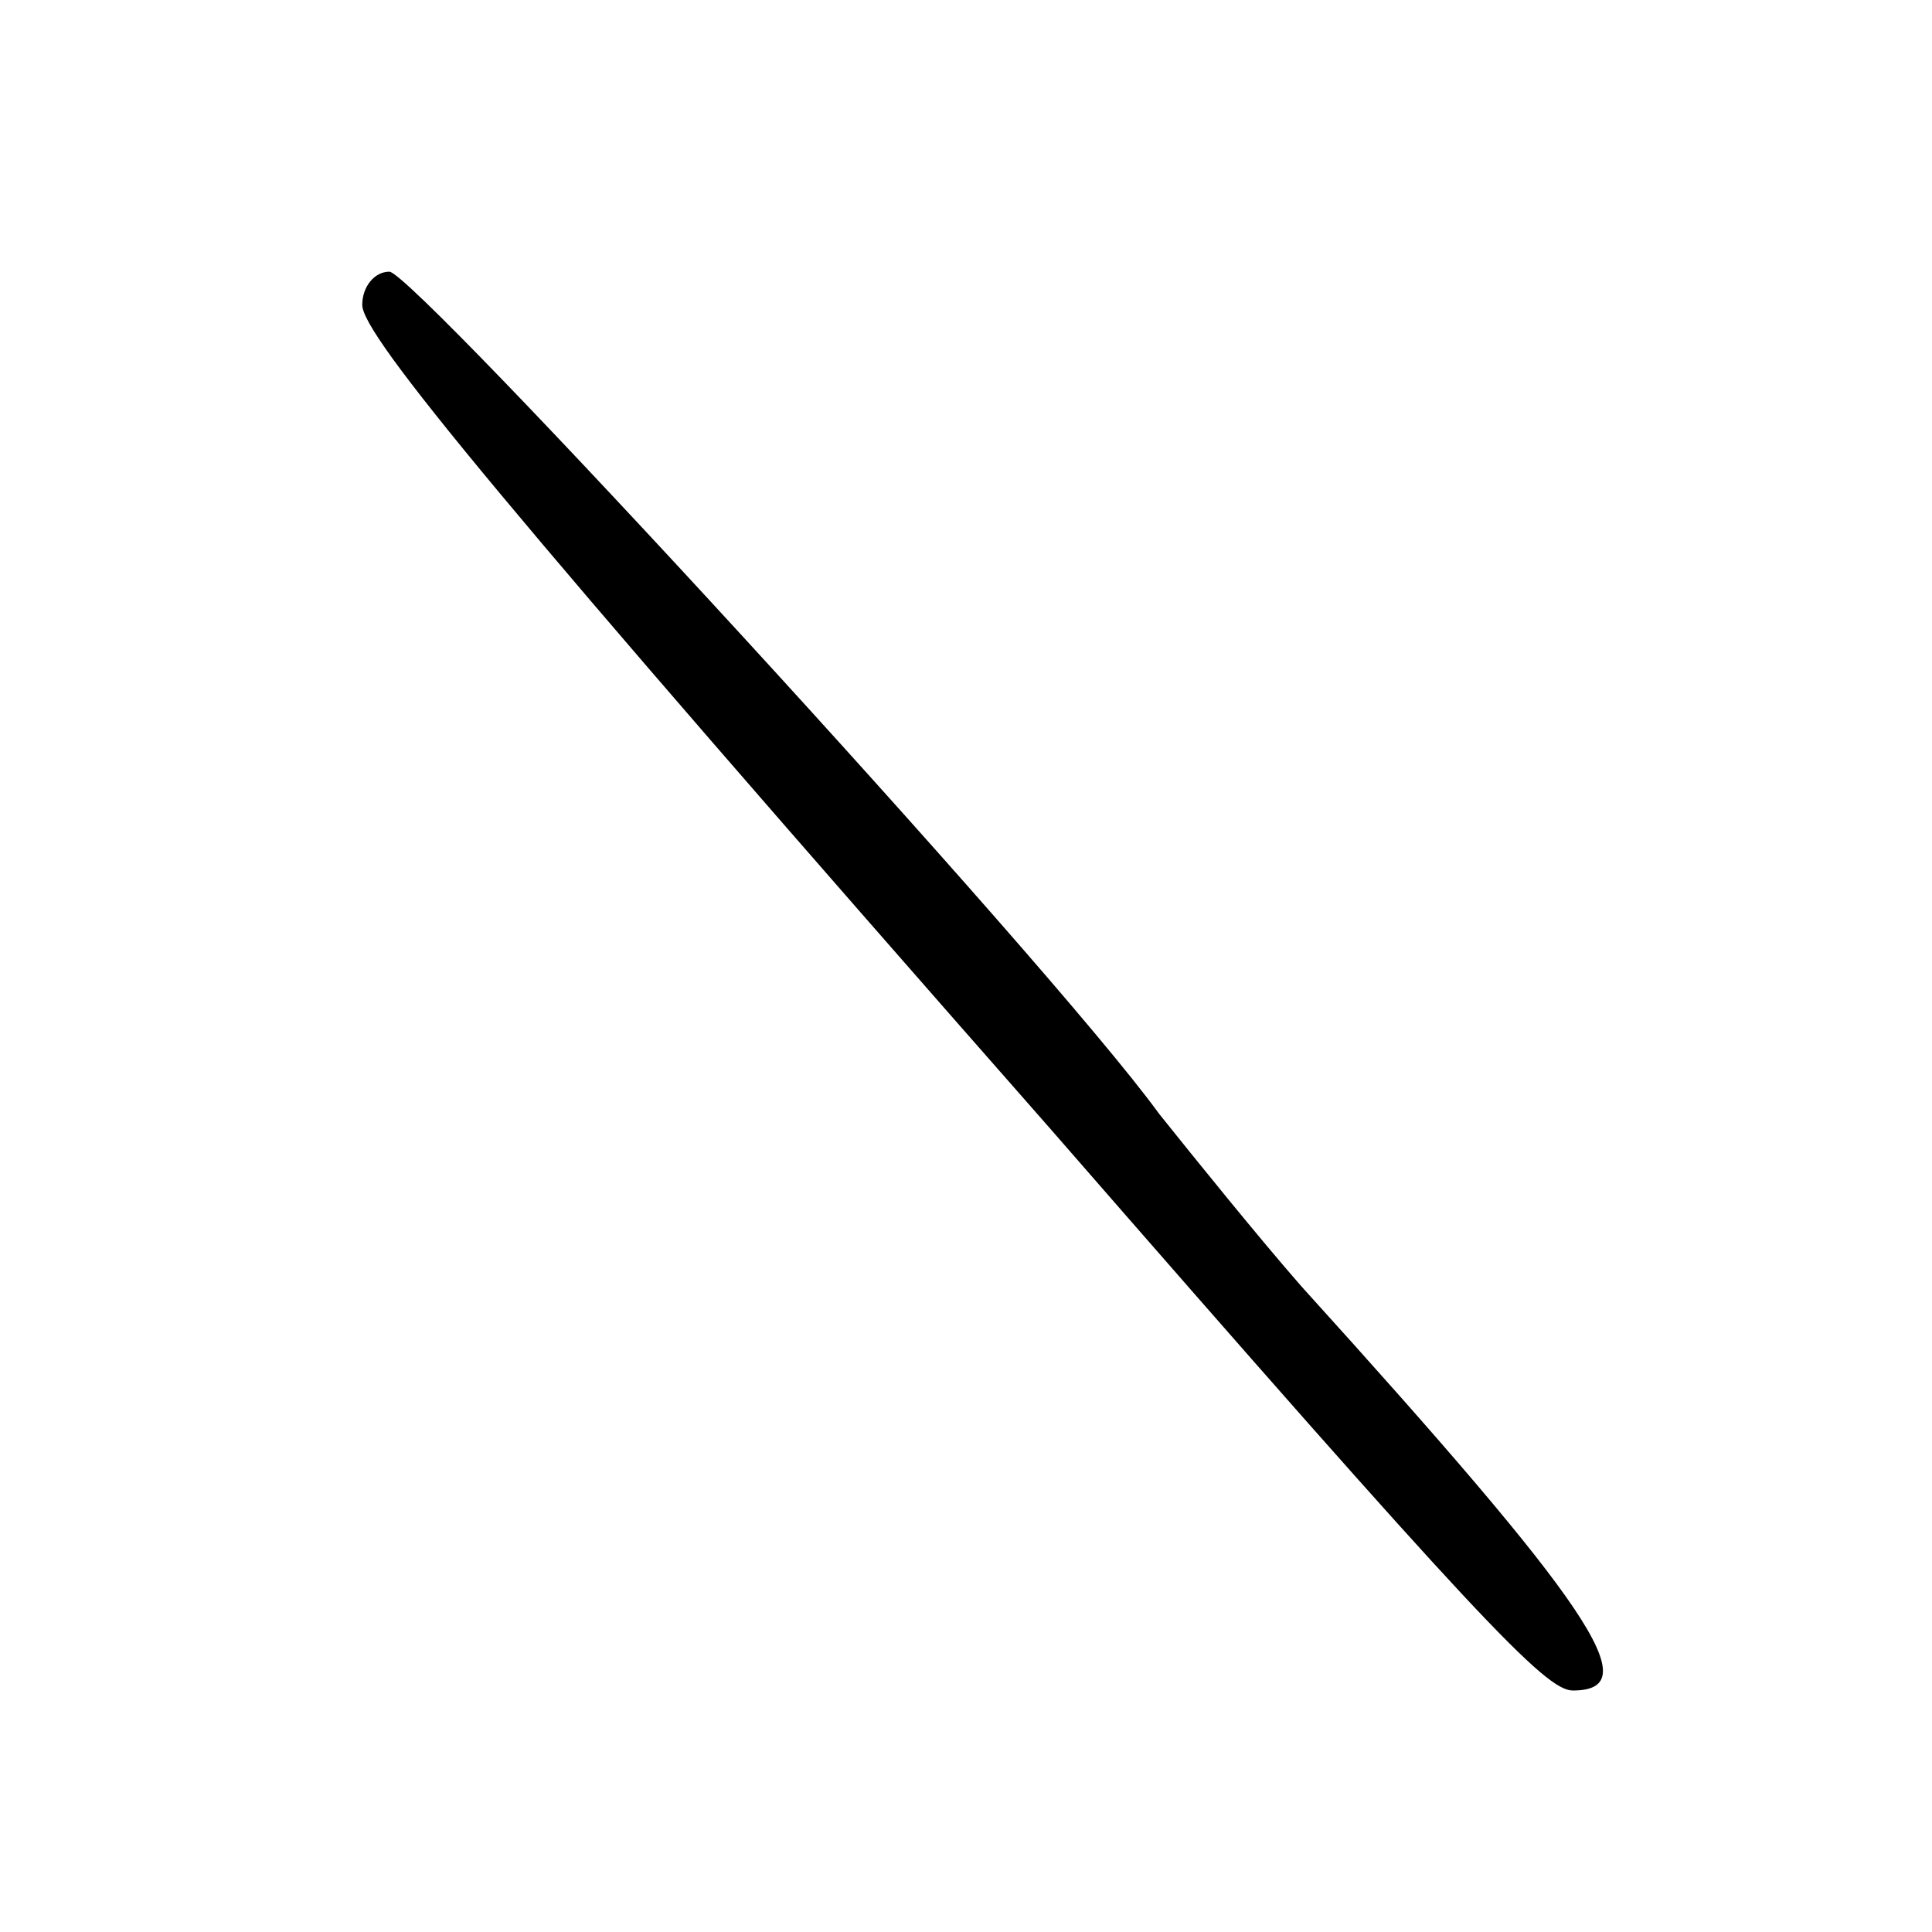
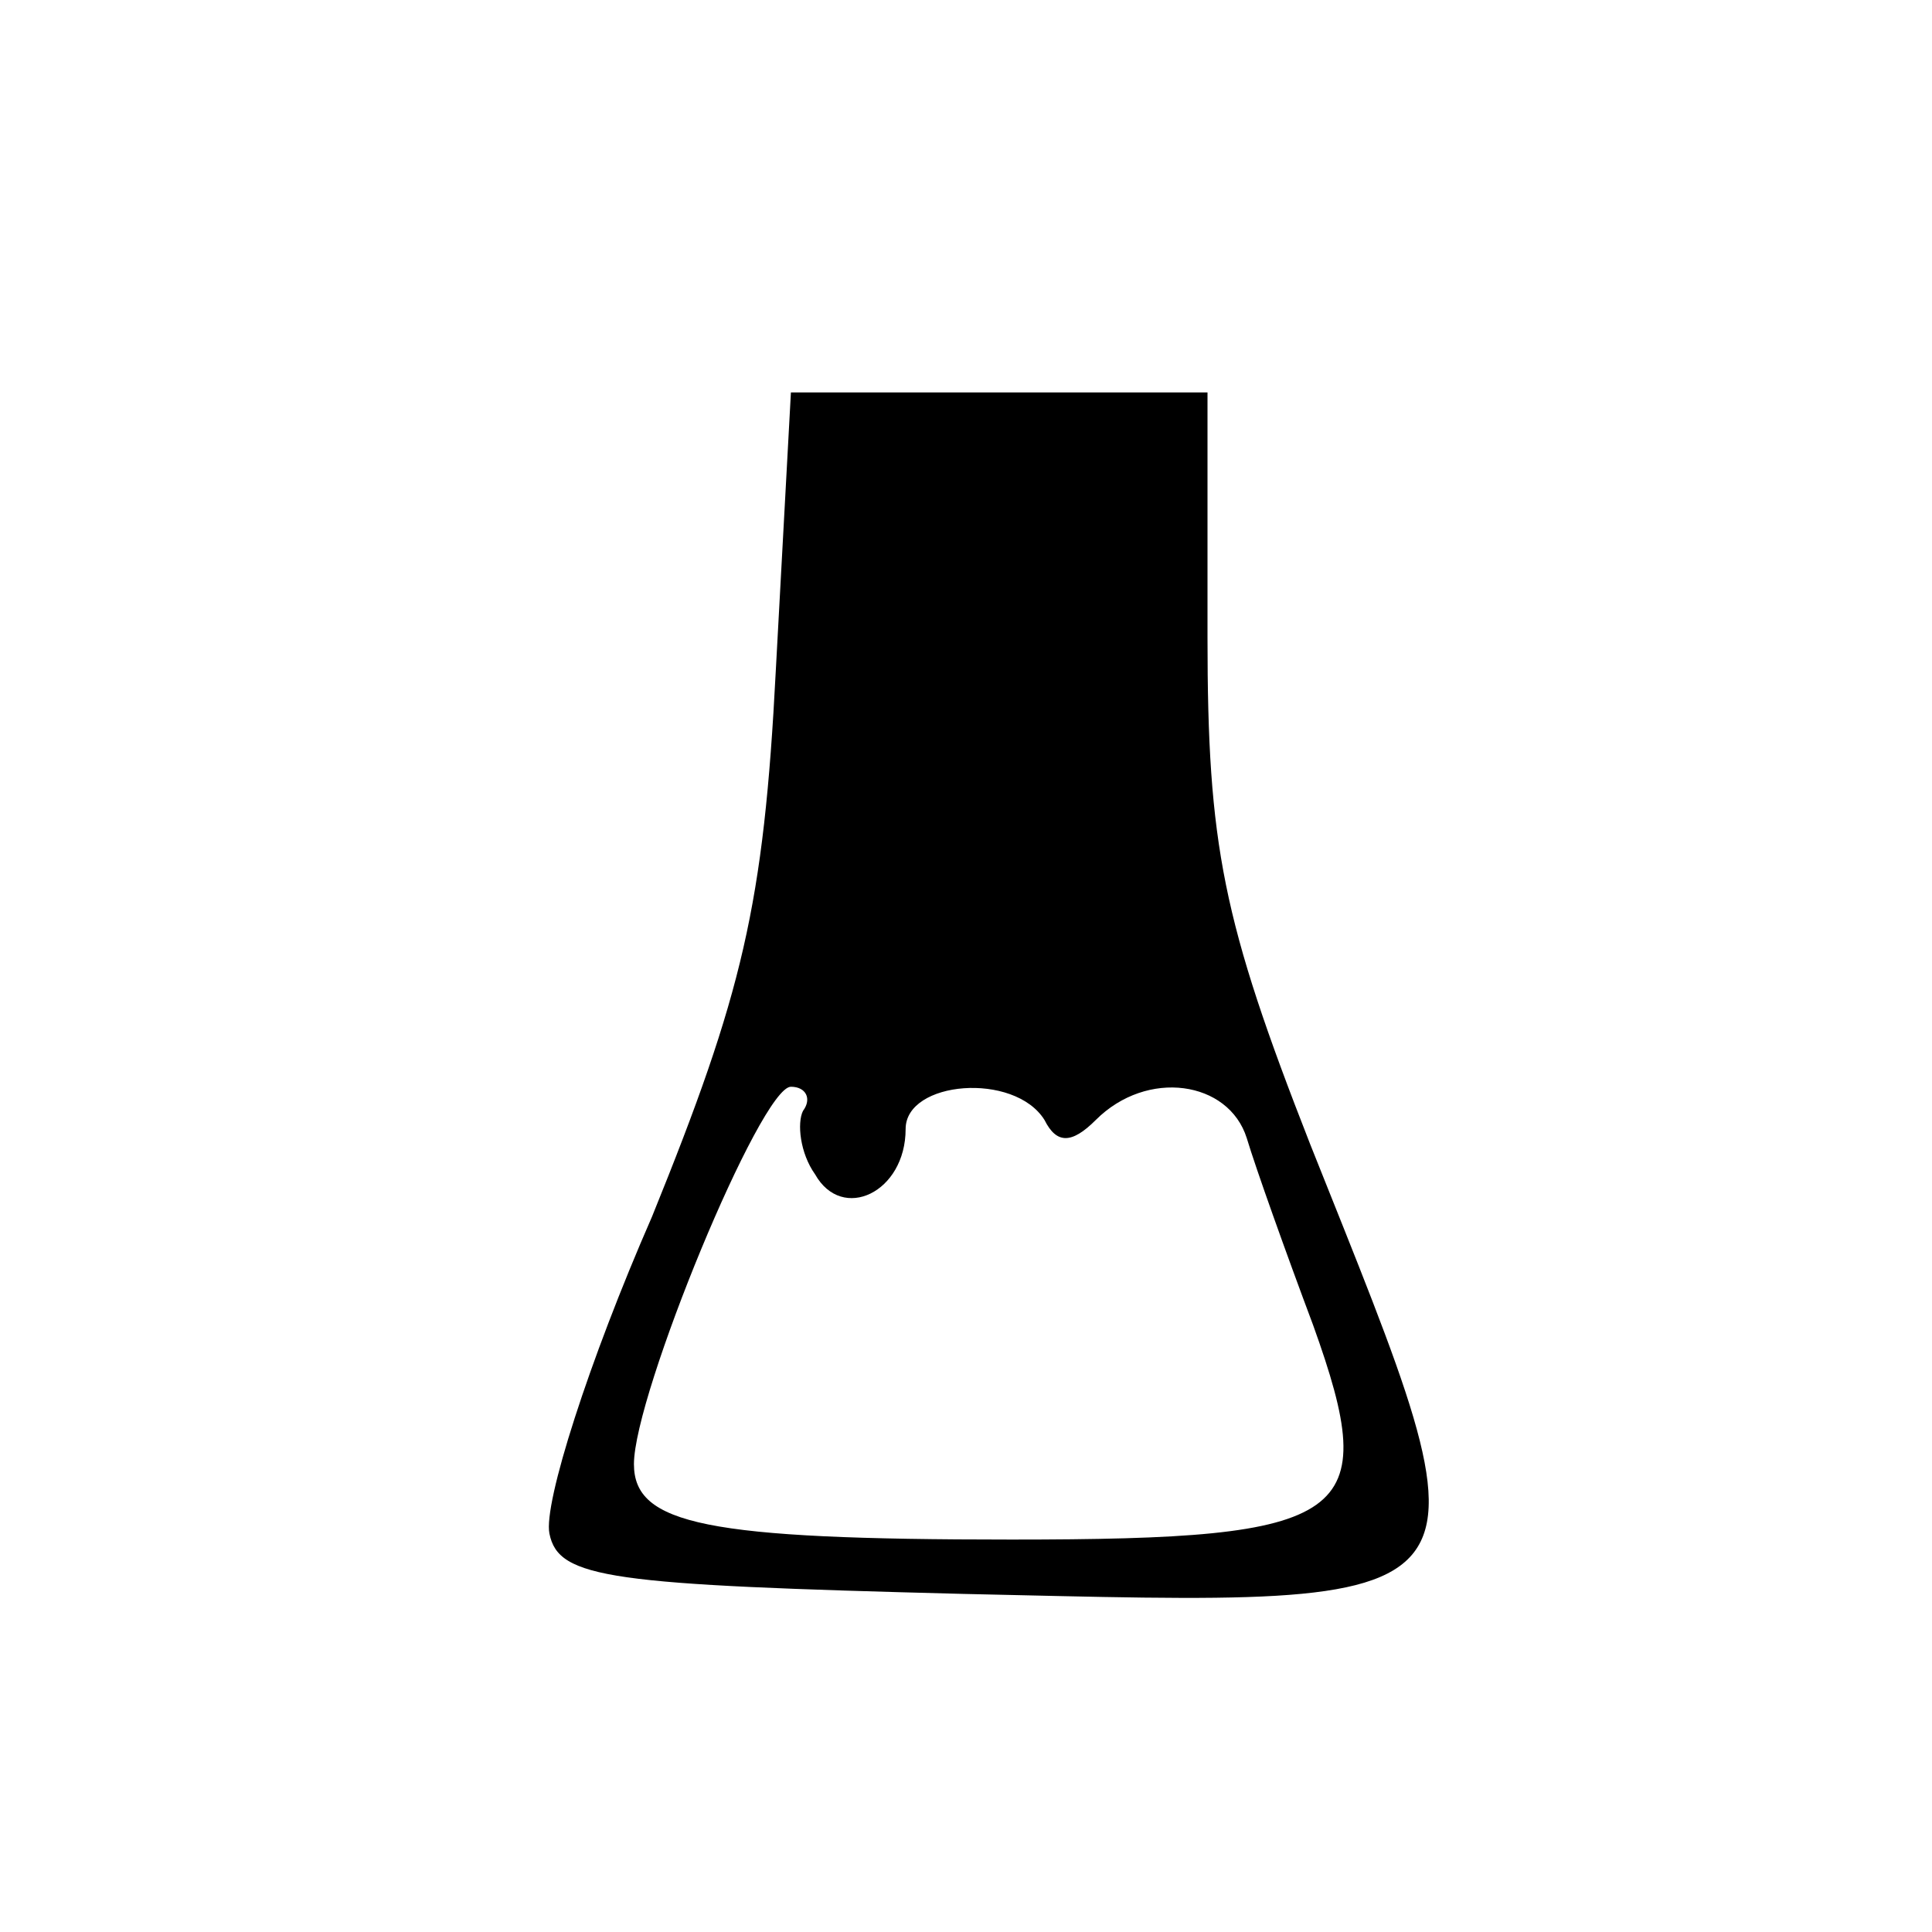
<svg xmlns="http://www.w3.org/2000/svg" version="1.0" width="64pt" height="64pt" viewBox="0 0 64 64" preserveAspectRatio="xMidYMid meet">
  <g transform="translate(0,64) scale(0.1,-0.1)" fill="#000000" stroke="none">
-     <path d="M120 539 c0 -10 46 -66 228 -273 142 -163 164 -186 173 -186 25 0 6 28 -90 134 -14 16 -35 42 -47 57 -37 51 -247 279 -255 279 -5 0 -9 -5 -9 -11z" />
+     <path d="M257 418 c-4 -78 -11 -107 -41 -181 -21 -48 -36 -95 -34 -105 3 -15 20 -17 137 -20 182 -4 178 -9 115 149 -29 74 -34 99 -34 168 l0 81 -69 0 -69 0 -5 -92z m9 -146 c-2 -4 -1 -14 4 -21 9 -16 30 -6 30 15 0 16 36 19 46 3 4 -8 9 -8 17 0 17 17 44 13 50 -6 3 -10 13 -38 22 -62 23 -64 13 -71 -100 -71 -101 0 -125 5 -125 25 0 23 42 125 52 125 5 0 7 -4 4 -8z" />
  </g>
</svg>
